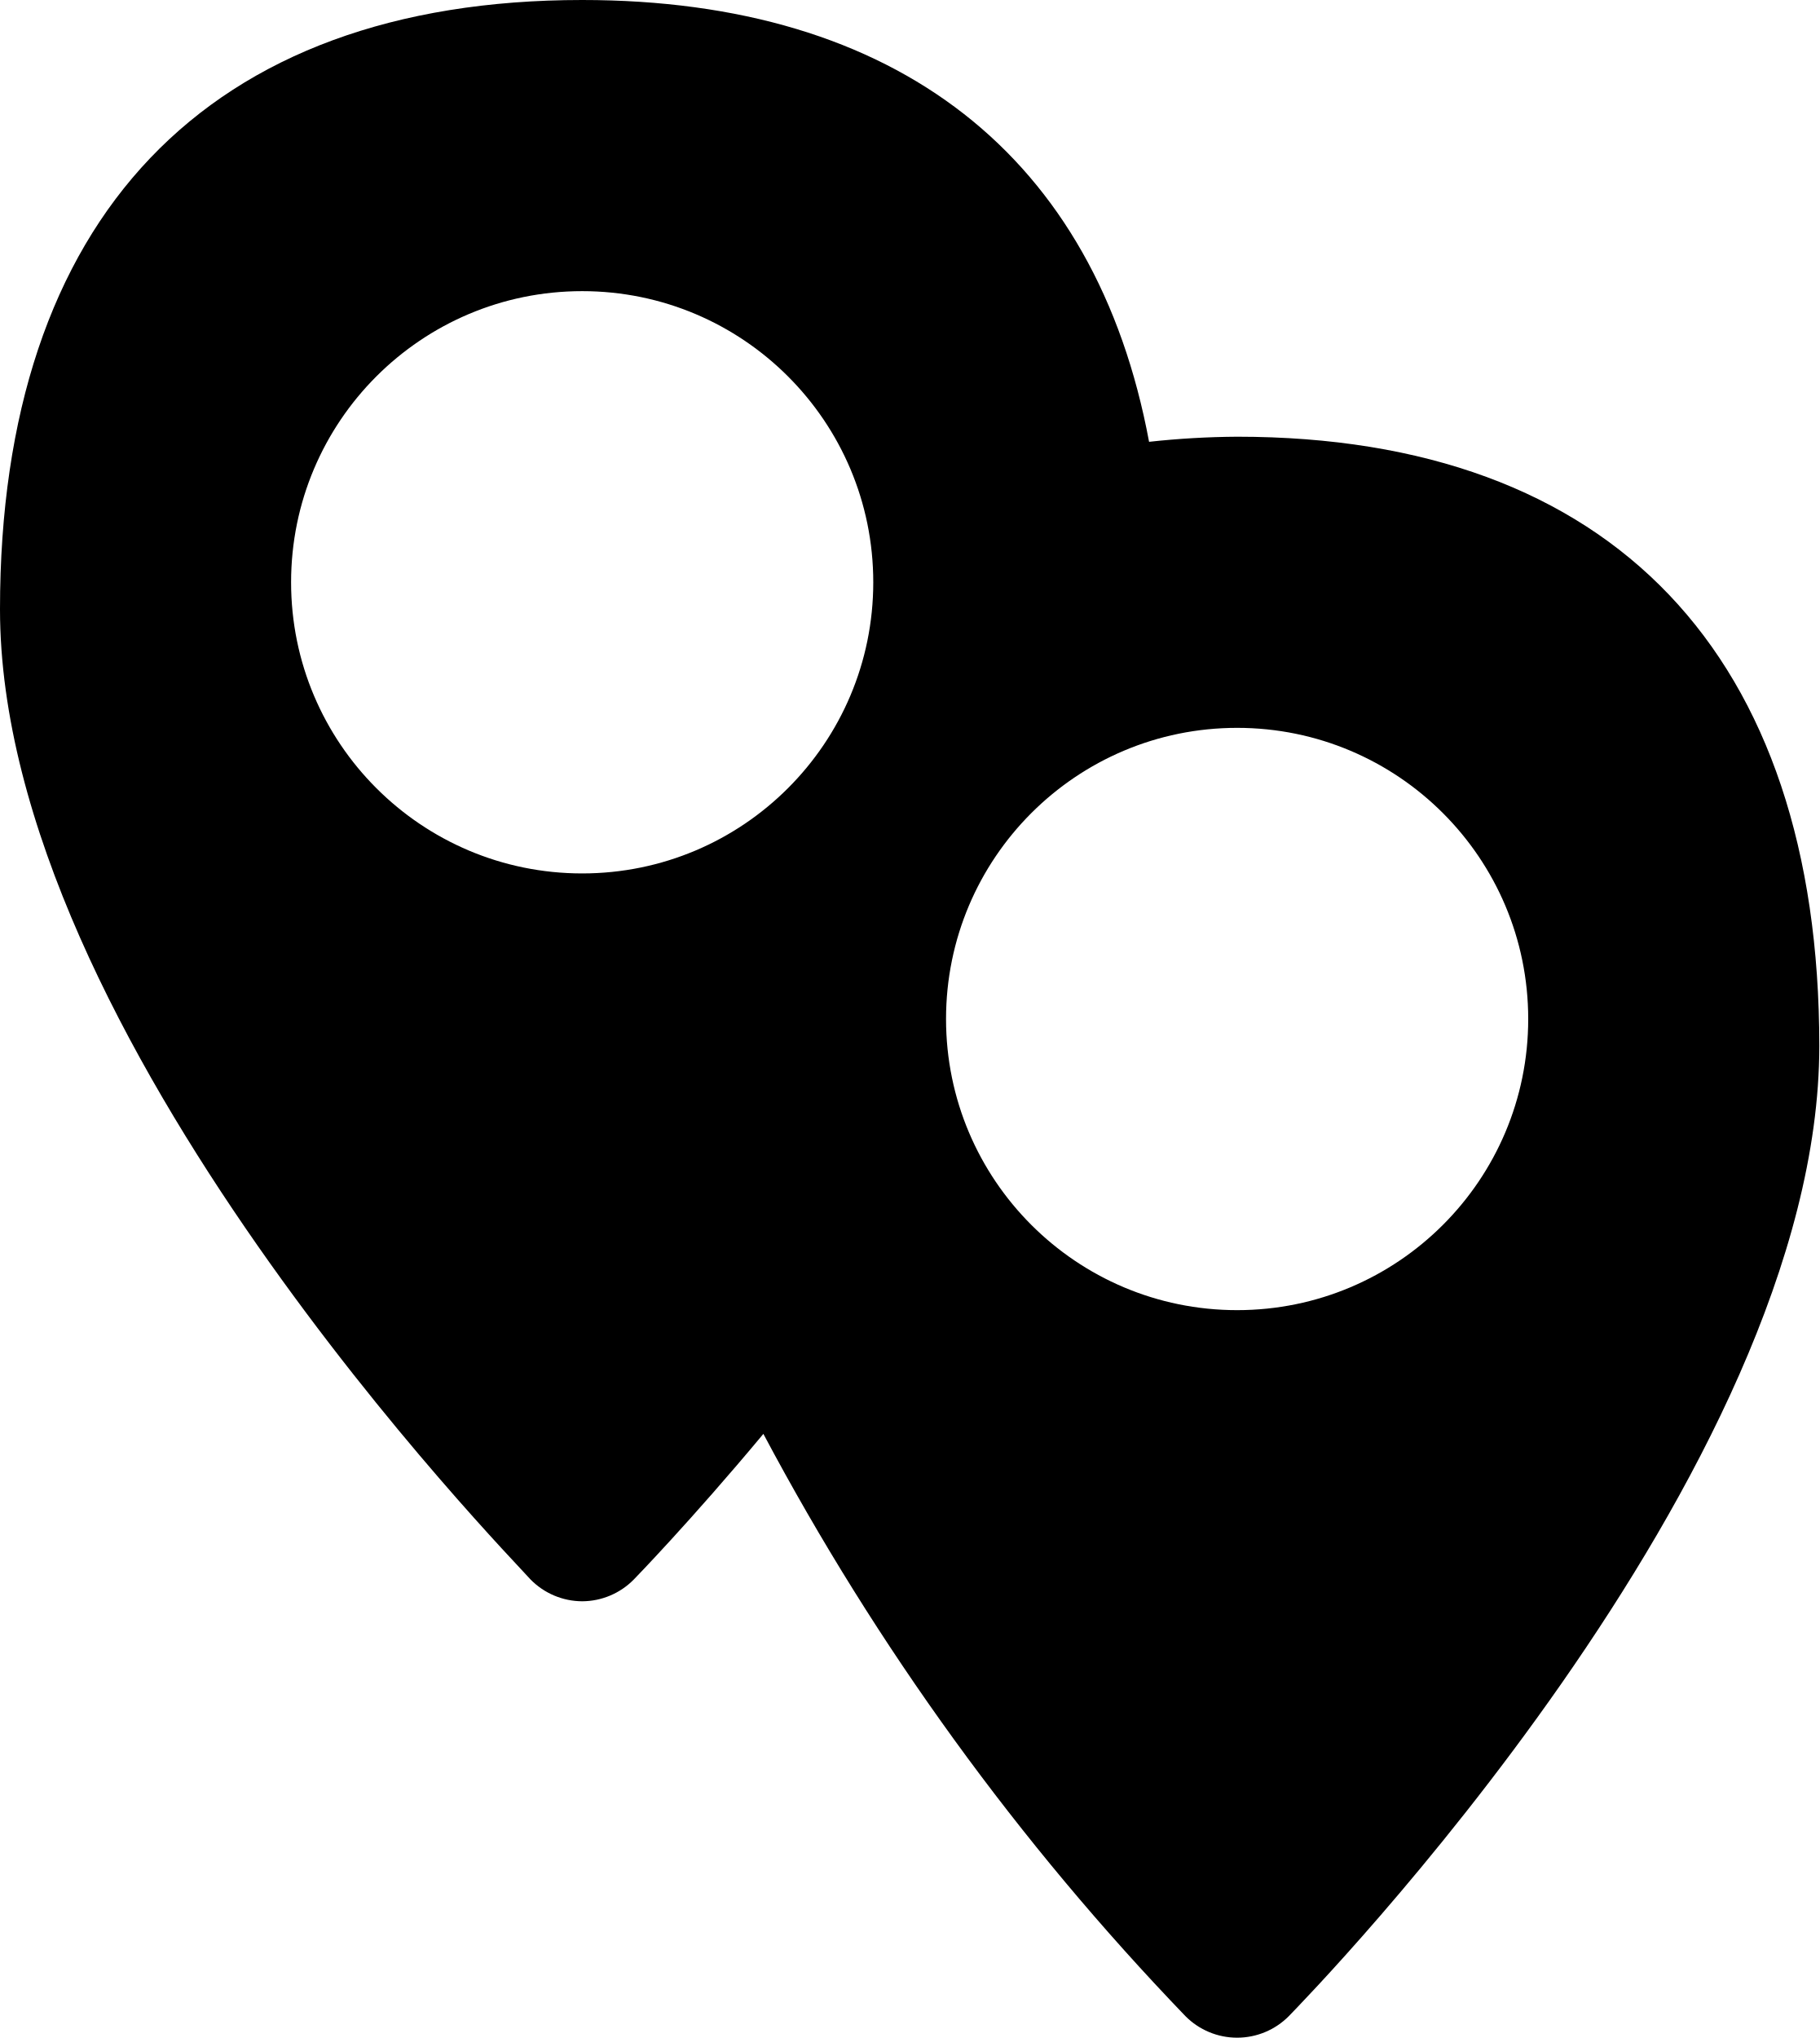
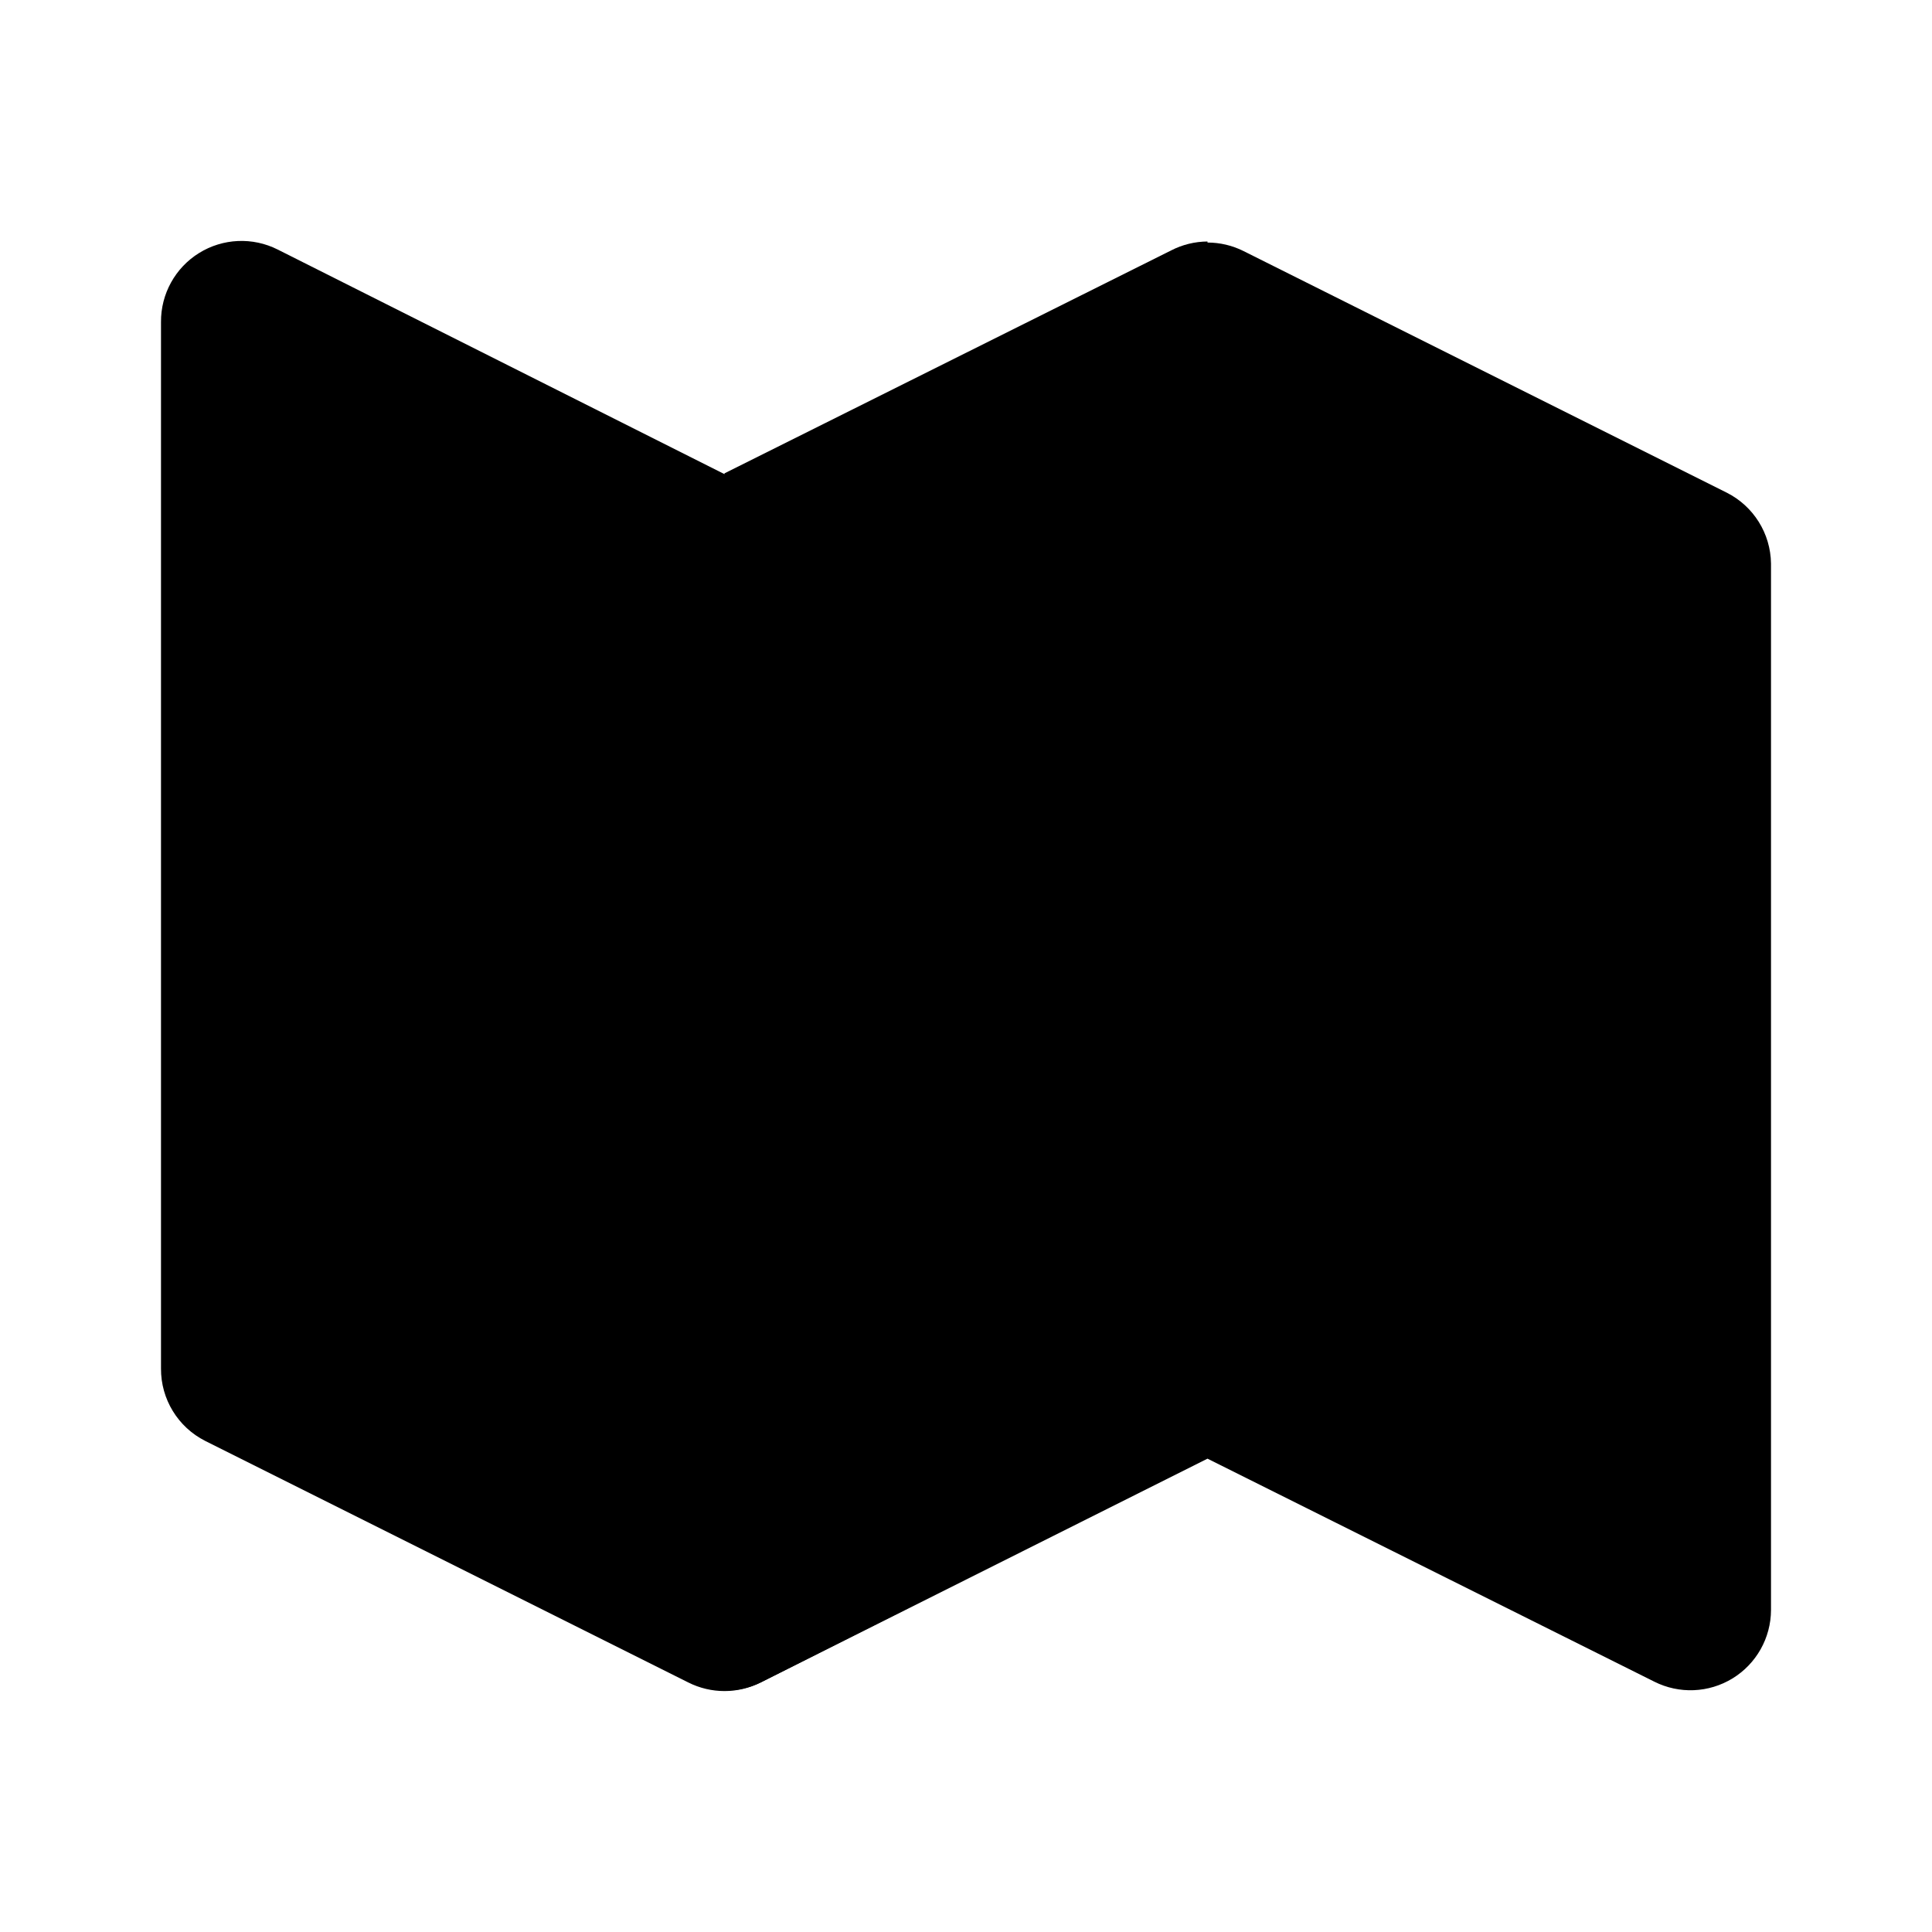
- <svg xmlns="http://www.w3.org/2000/svg" id="371efd16-7bda-449a-b651-c7d6cb8bcfea" data-name="Layer 1" viewBox="0 0 25 28">
-   <path d="M19,7a11.76,11.76,0,0,0-1.21.07C17.06,3.15,14.33,1,10,1,4.84,1,2,4,2,9.37c0,5.86,7,13,7.29,13.33A1,1,0,0,0,10,23h0a1,1,0,0,0,.71-.3s.78-.8,1.78-2a35.72,35.72,0,0,0,5.8,8,1,1,0,0,0,1.42,0C20,28.4,27,21.23,27,15.37,27,10,24.16,7,19,7Zm-9,6a4,4,0,1,1,4-4A4,4,0,0,1,10,13Zm9,6a4,4,0,1,1,4-4A4,4,0,0,1,19,19Z" transform="translate(-2 -1)" />
+ <svg xmlns="http://www.w3.org/2000/svg" viewBox="0 0 24 24" class="icon-map">
+   <path class="primary" d="M15 18.12L9.45 20.9a1 1 0 0 1-.9 0l-6-3A1 1 0 0 1 2 17V4a1 1 0 0 1 1.45-.9L9 5.89l5.55-2.77a1 1 0 0 1 .9 0l6 3A1 1 0 0 1 22 7v13a1 1 0 0 1-1.45.89L15 18.12z" />
+   <path class="secondary" d="M9 21V5.88l5.55-2.77A1 1 0 0 1 15 3v15.1L9.45 20.9A1 1 0 0 1 9 21z" />
</svg>
